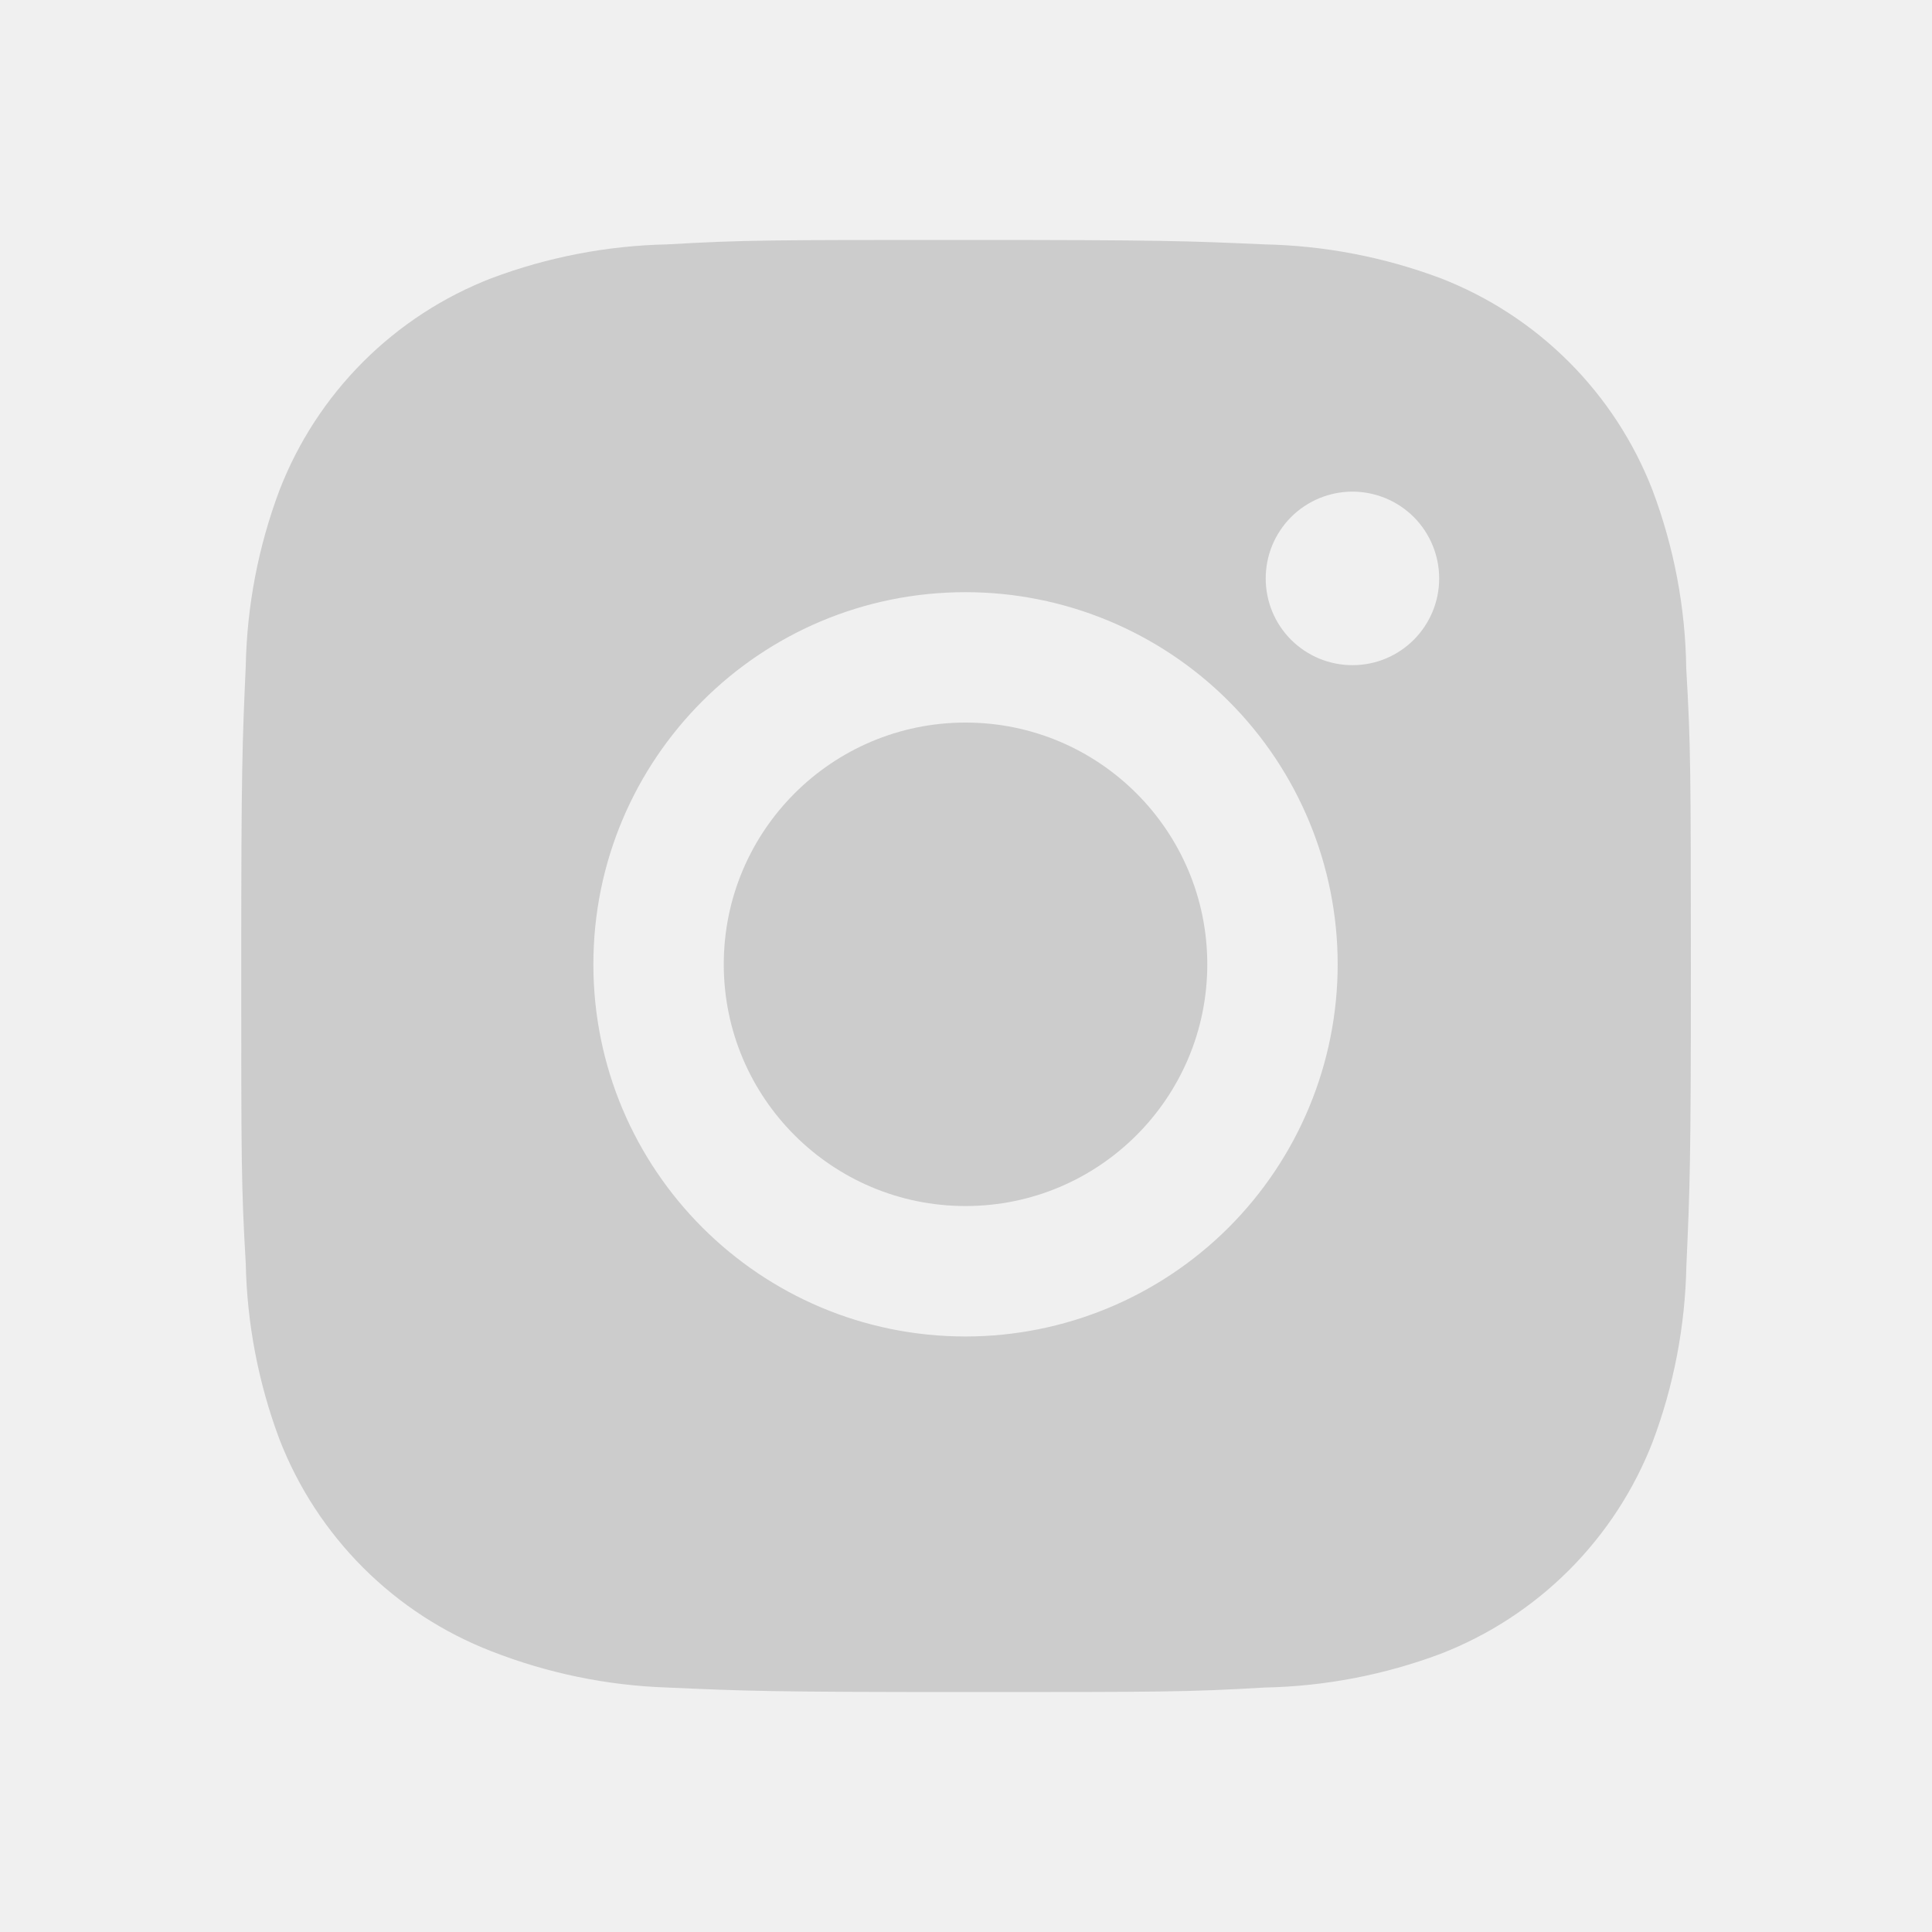
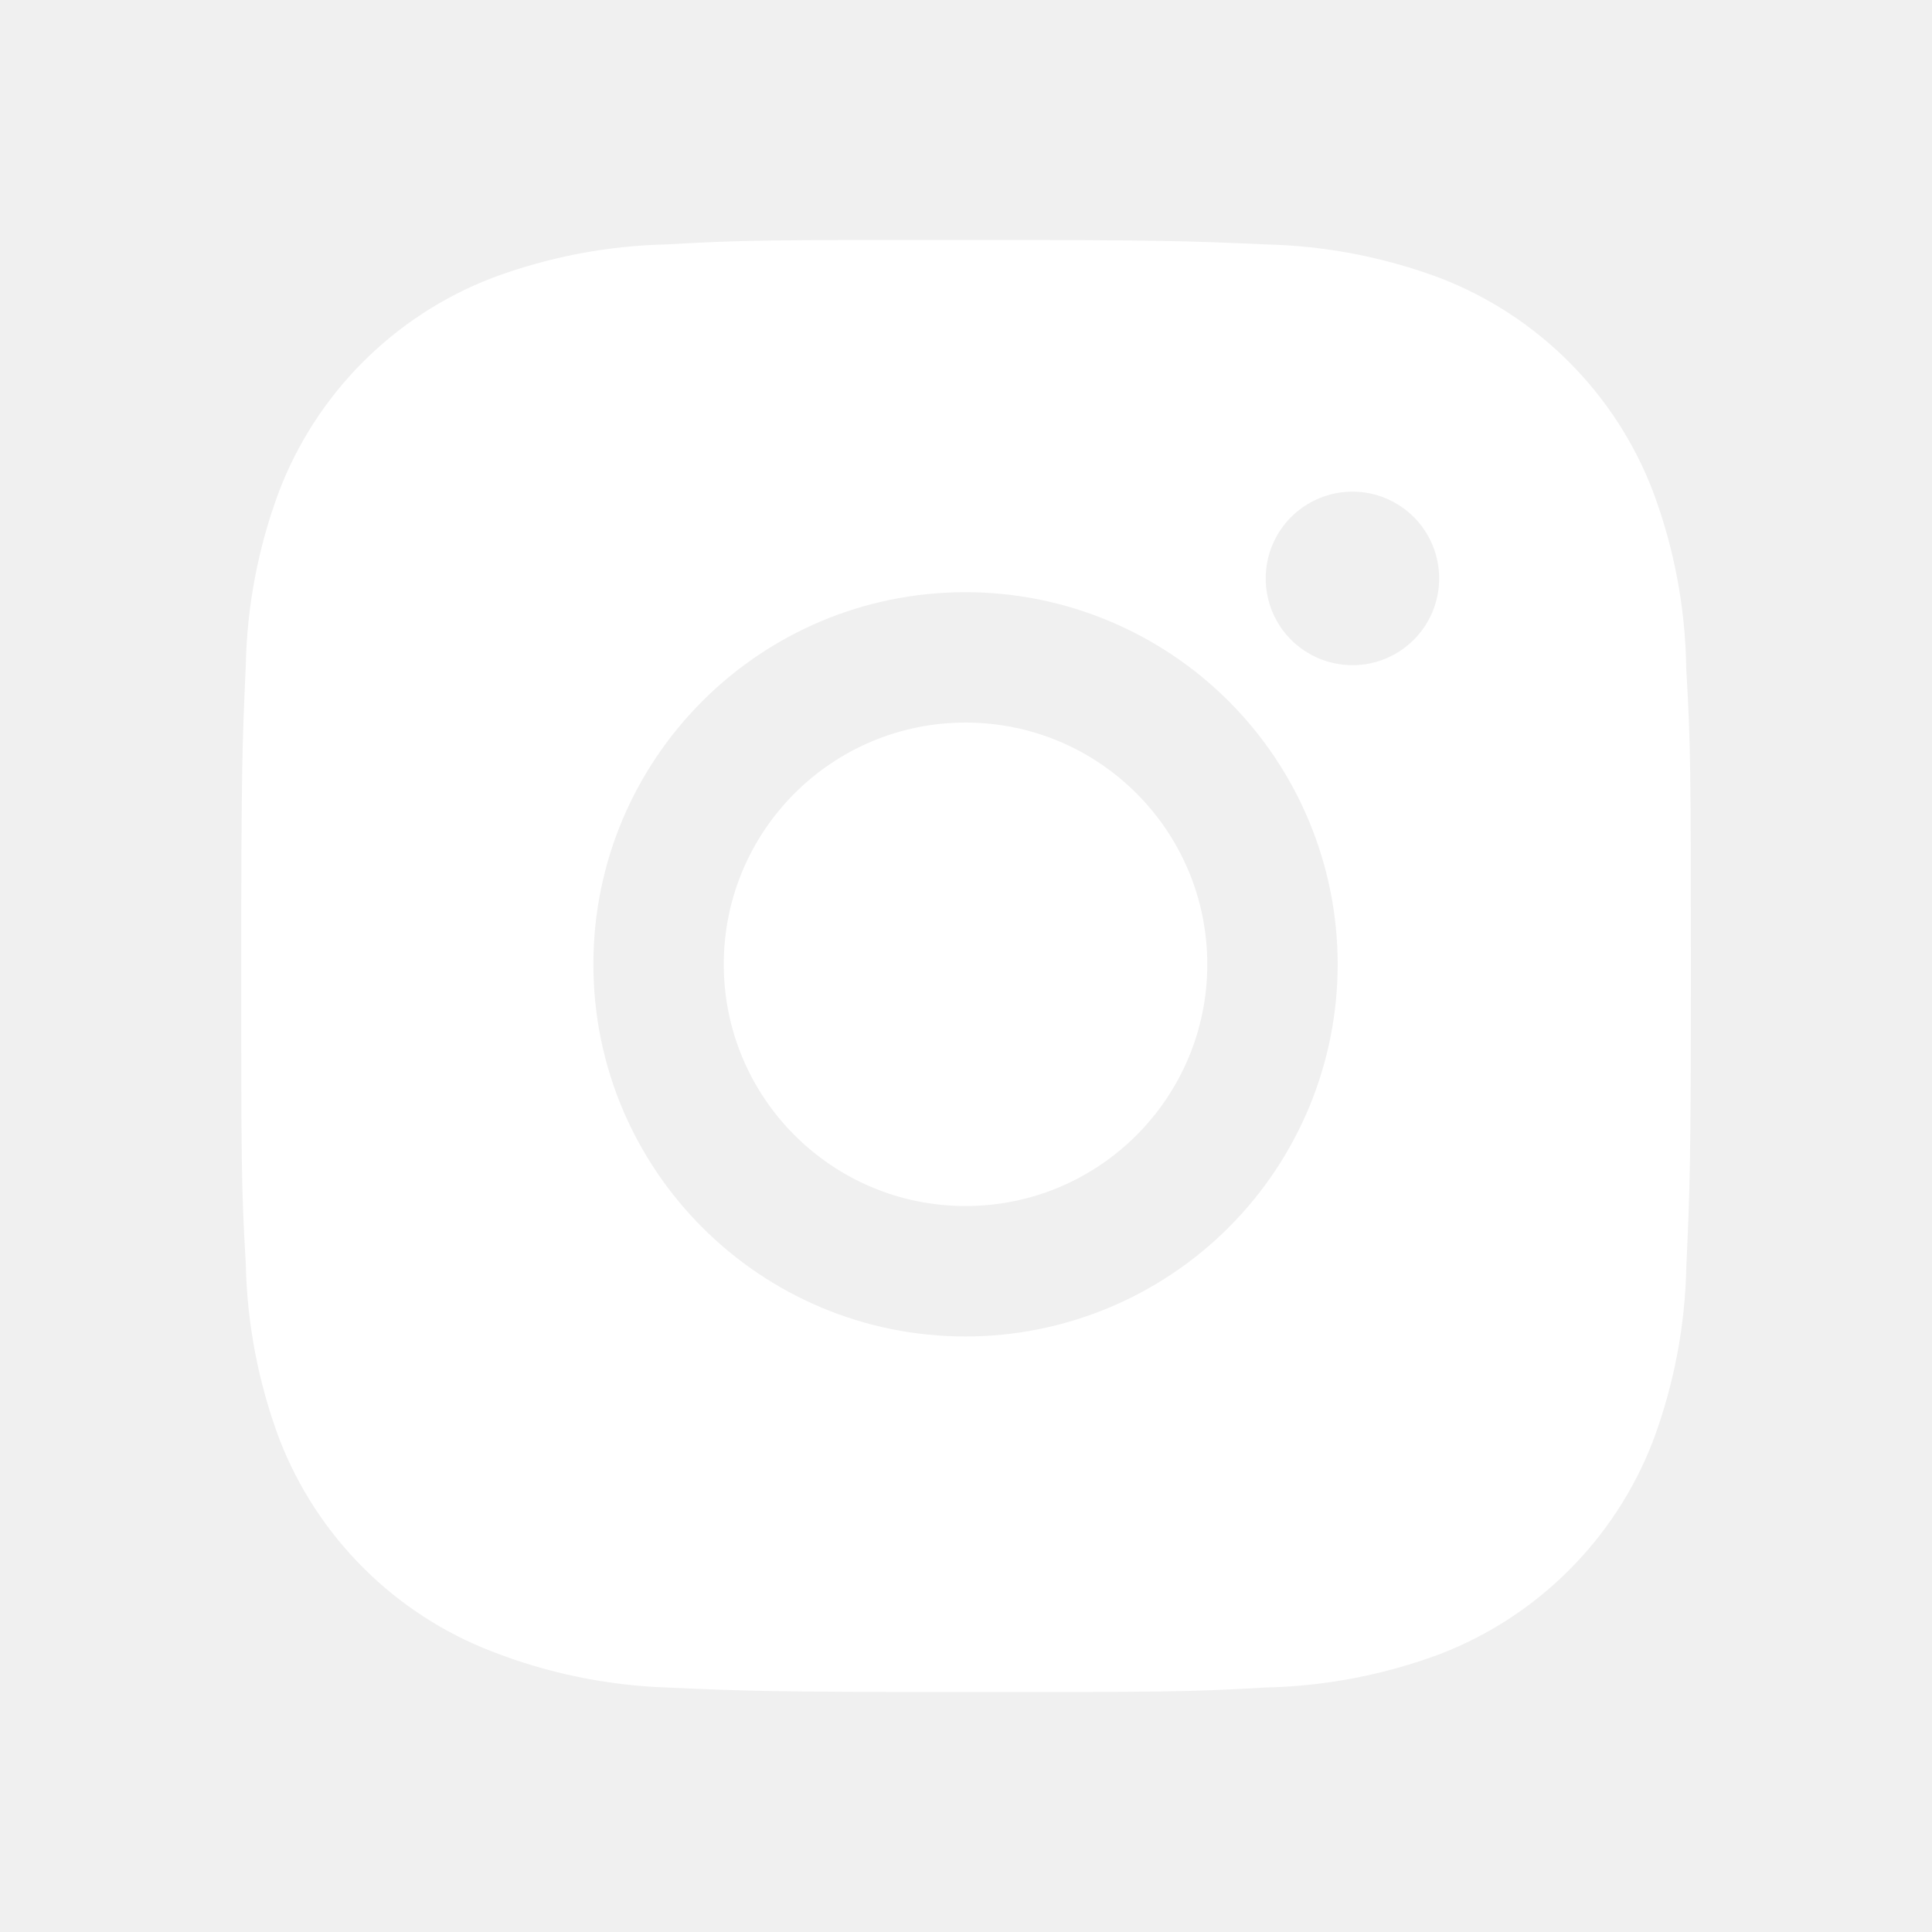
- <svg xmlns="http://www.w3.org/2000/svg" width="35" height="35" viewBox="0 0 45 45" fill="none">
-   <path d="M39.276 15.572C39.257 14.152 38.991 12.746 38.49 11.417C38.056 10.296 37.392 9.278 36.542 8.428C35.692 7.578 34.674 6.914 33.553 6.48C32.241 5.988 30.855 5.721 29.454 5.692C27.651 5.612 27.079 5.589 22.5 5.589C17.921 5.589 17.334 5.589 15.544 5.692C14.143 5.721 12.758 5.988 11.447 6.48C10.326 6.914 9.308 7.577 8.458 8.427C7.607 9.278 6.944 10.296 6.51 11.417C6.017 12.728 5.751 14.113 5.724 15.514C5.644 17.319 5.619 17.891 5.619 22.47C5.619 27.049 5.619 27.634 5.724 29.426C5.753 30.829 6.017 32.212 6.51 33.527C6.945 34.648 7.609 35.665 8.459 36.515C9.309 37.365 10.328 38.028 11.449 38.462C12.757 38.974 14.142 39.259 15.546 39.306C17.351 39.386 17.923 39.411 22.502 39.411C27.081 39.411 27.668 39.411 29.458 39.306C30.859 39.278 32.245 39.012 33.557 38.52C34.678 38.085 35.695 37.422 36.545 36.572C37.395 35.722 38.059 34.704 38.494 33.583C38.987 32.271 39.251 30.887 39.279 29.483C39.36 27.679 39.384 27.107 39.384 22.526C39.381 17.948 39.381 17.366 39.276 15.572ZM22.489 31.129C17.7 31.129 13.821 27.249 13.821 22.461C13.821 17.672 17.7 13.793 22.489 13.793C24.788 13.793 26.992 14.706 28.618 16.331C30.244 17.957 31.157 20.162 31.157 22.461C31.157 24.759 30.244 26.964 28.618 28.59C26.992 30.215 24.788 31.129 22.489 31.129ZM31.502 15.493C31.236 15.493 30.974 15.441 30.728 15.34C30.483 15.238 30.26 15.089 30.072 14.902C29.884 14.714 29.735 14.491 29.634 14.246C29.533 14 29.48 13.737 29.481 13.472C29.481 13.207 29.533 12.944 29.634 12.699C29.736 12.454 29.885 12.231 30.072 12.043C30.26 11.856 30.483 11.707 30.728 11.605C30.973 11.504 31.236 11.451 31.501 11.451C31.766 11.451 32.029 11.504 32.274 11.605C32.519 11.707 32.742 11.856 32.93 12.043C33.117 12.231 33.266 12.454 33.367 12.699C33.469 12.944 33.521 13.207 33.521 13.472C33.521 14.589 32.618 15.493 31.502 15.493Z" fill="#CCCCCC" />
-   <path d="M22.489 28.091C25.599 28.091 28.12 25.57 28.12 22.461C28.12 19.351 25.599 16.83 22.489 16.83C19.379 16.83 16.858 19.351 16.858 22.461C16.858 25.57 19.379 28.091 22.489 28.091Z" fill="#CCCCCC" />
+ <svg xmlns="http://www.w3.org/2000/svg" width="35" height="35" viewBox="0 0 45 45" fill="#ffffff">
+   <path d="M39.276 15.572C39.257 14.152 38.991 12.746 38.49 11.417C38.056 10.296 37.392 9.278 36.542 8.428C35.692 7.578 34.674 6.914 33.553 6.48C32.241 5.988 30.855 5.721 29.454 5.692C27.651 5.612 27.079 5.589 22.5 5.589C17.921 5.589 17.334 5.589 15.544 5.692C14.143 5.721 12.758 5.988 11.447 6.48C10.326 6.914 9.308 7.577 8.458 8.427C7.607 9.278 6.944 10.296 6.51 11.417C6.017 12.728 5.751 14.113 5.724 15.514C5.644 17.319 5.619 17.891 5.619 22.47C5.619 27.049 5.619 27.634 5.724 29.426C5.753 30.829 6.017 32.212 6.51 33.527C6.945 34.648 7.609 35.665 8.459 36.515C9.309 37.365 10.328 38.028 11.449 38.462C12.757 38.974 14.142 39.259 15.546 39.306C17.351 39.386 17.923 39.411 22.502 39.411C27.081 39.411 27.668 39.411 29.458 39.306C30.859 39.278 32.245 39.012 33.557 38.52C34.678 38.085 35.695 37.422 36.545 36.572C37.395 35.722 38.059 34.704 38.494 33.583C38.987 32.271 39.251 30.887 39.279 29.483C39.36 27.679 39.384 27.107 39.384 22.526C39.381 17.948 39.381 17.366 39.276 15.572ZM22.489 31.129C17.7 31.129 13.821 27.249 13.821 22.461C13.821 17.672 17.7 13.793 22.489 13.793C24.788 13.793 26.992 14.706 28.618 16.331C30.244 17.957 31.157 20.162 31.157 22.461C31.157 24.759 30.244 26.964 28.618 28.59C26.992 30.215 24.788 31.129 22.489 31.129ZM31.502 15.493C31.236 15.493 30.974 15.441 30.728 15.34C30.483 15.238 30.26 15.089 30.072 14.902C29.884 14.714 29.735 14.491 29.634 14.246C29.533 14 29.48 13.737 29.481 13.472C29.481 13.207 29.533 12.944 29.634 12.699C29.736 12.454 29.885 12.231 30.072 12.043C30.26 11.856 30.483 11.707 30.728 11.605C30.973 11.504 31.236 11.451 31.501 11.451C31.766 11.451 32.029 11.504 32.274 11.605C32.519 11.707 32.742 11.856 32.93 12.043C33.117 12.231 33.266 12.454 33.367 12.699C33.469 12.944 33.521 13.207 33.521 13.472C33.521 14.589 32.618 15.493 31.502 15.493Z" fill="#ffffff" />
+   <path d="M22.489 28.091C25.599 28.091 28.12 25.57 28.12 22.461C28.12 19.351 25.599 16.83 22.489 16.83C19.379 16.83 16.858 19.351 16.858 22.461C16.858 25.57 19.379 28.091 22.489 28.091Z" fill="#ffffff" />
</svg>
